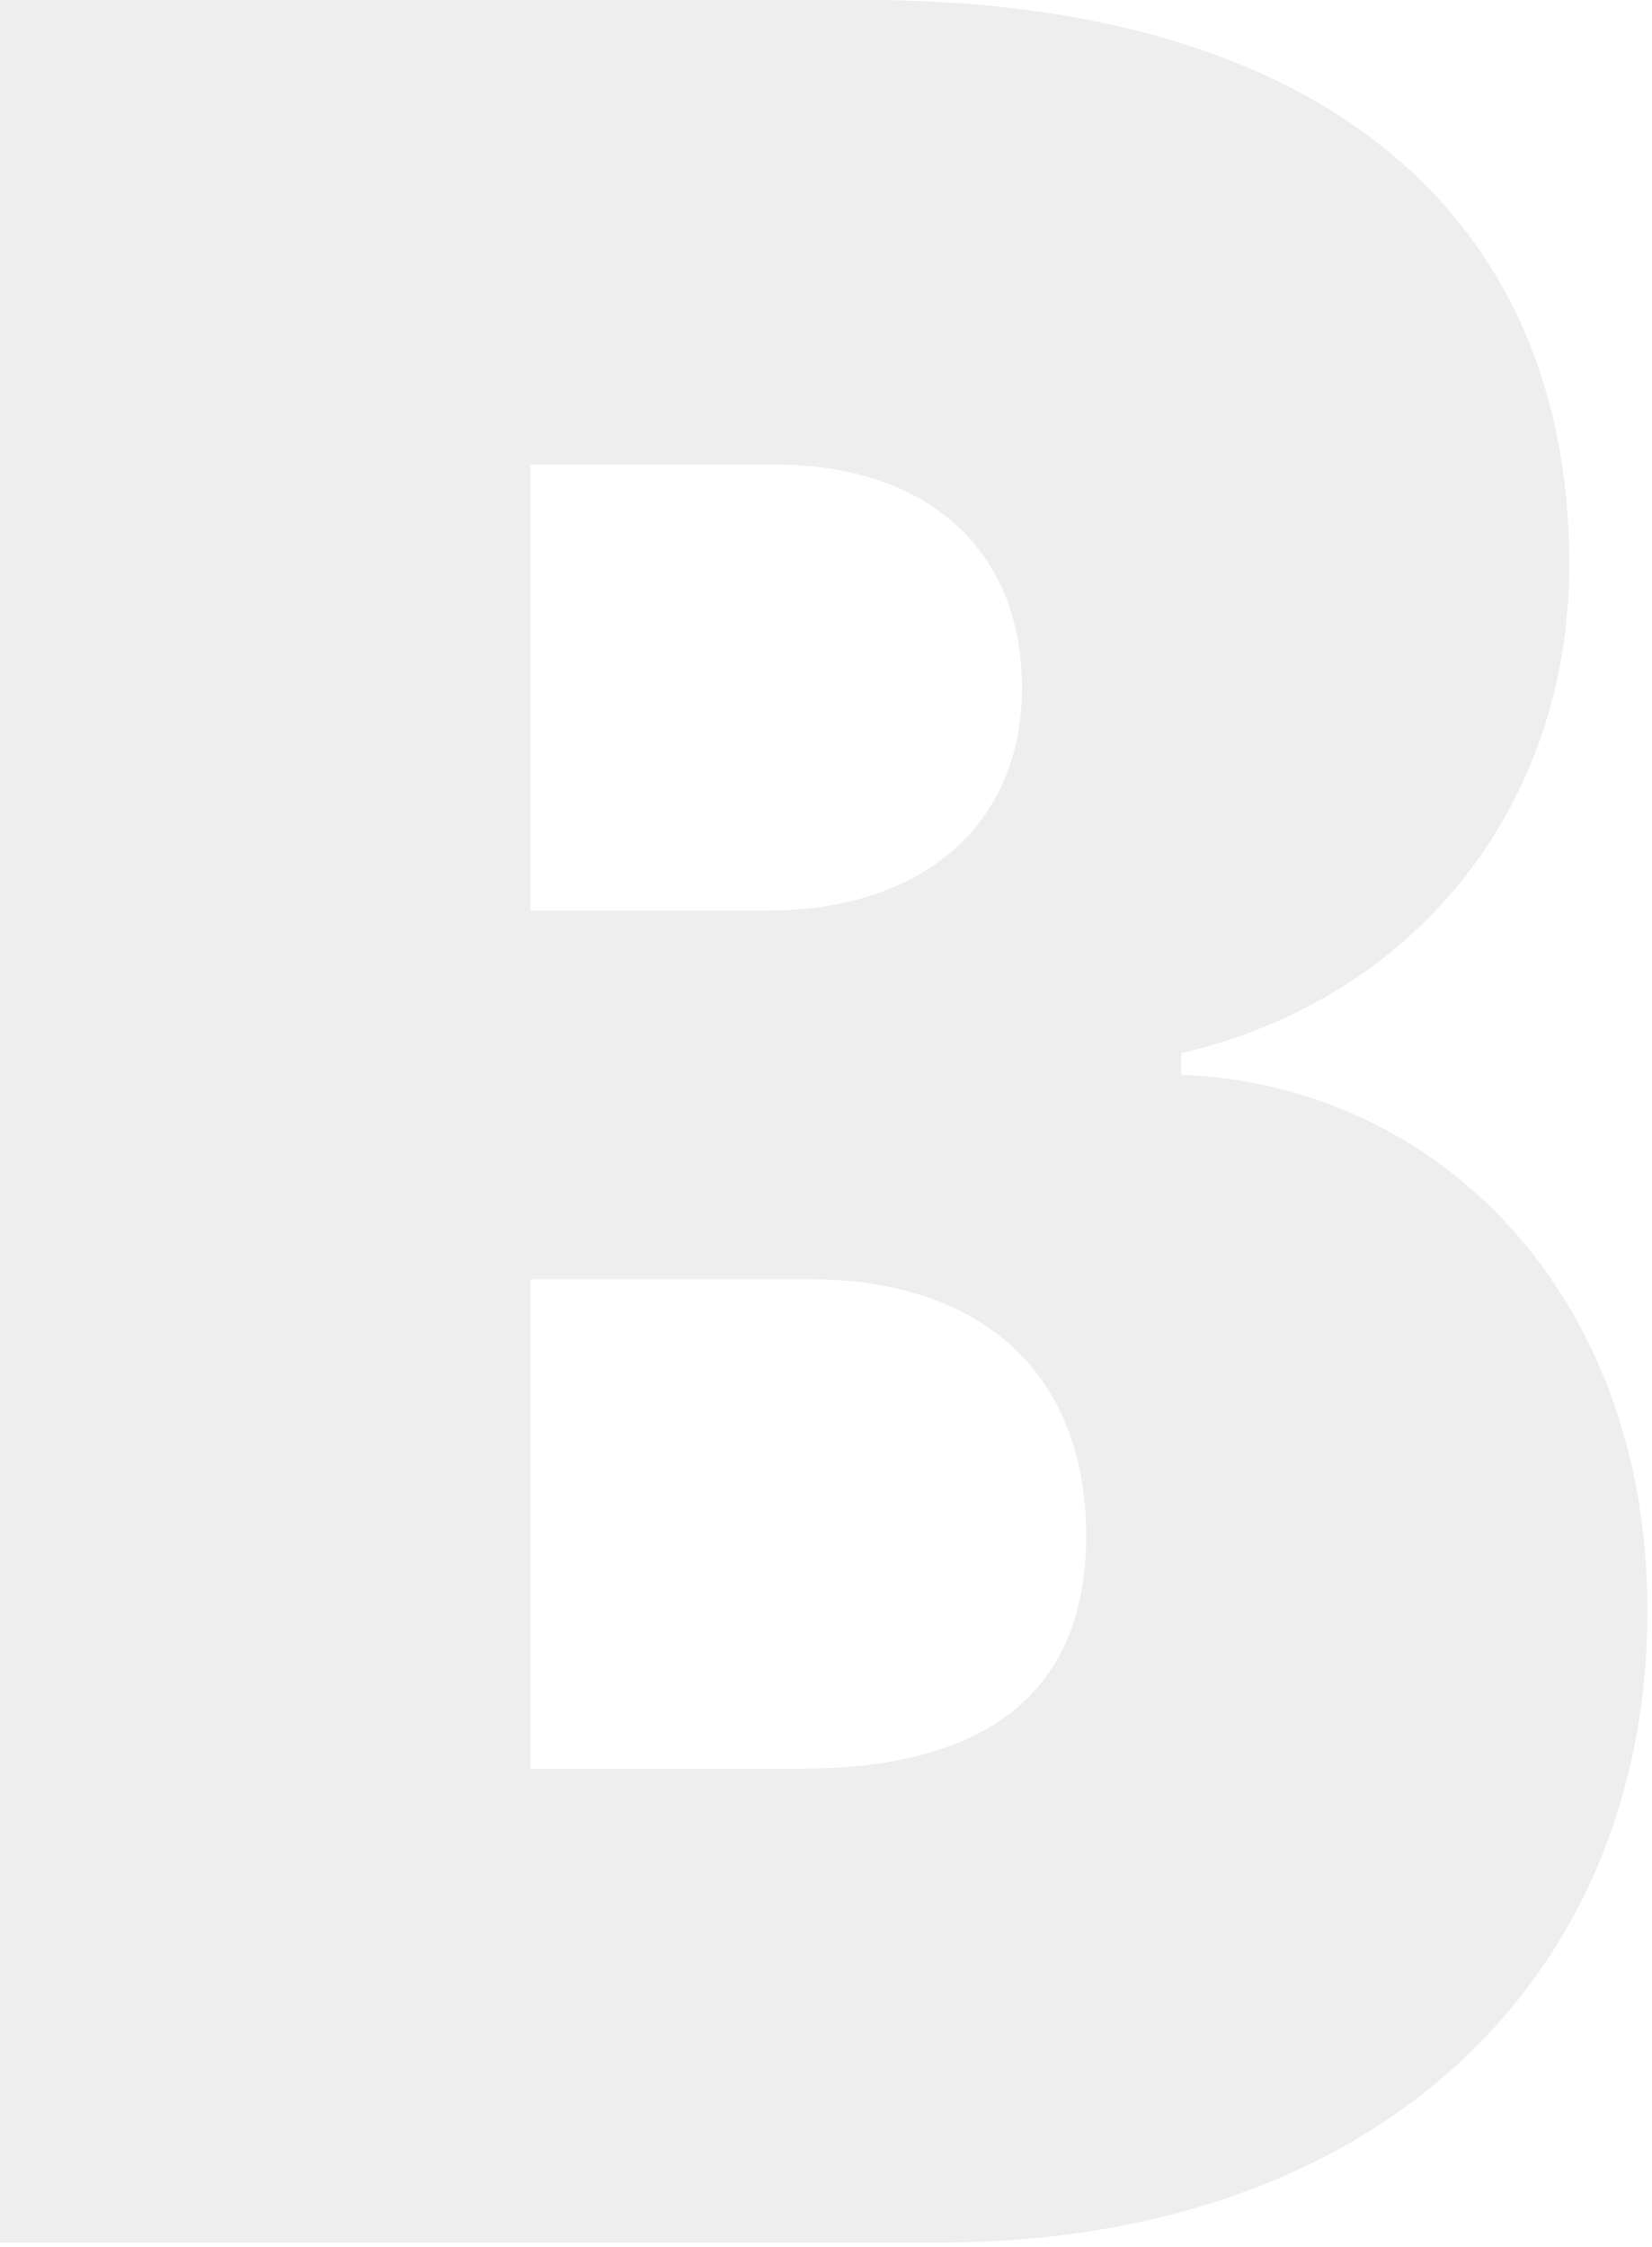
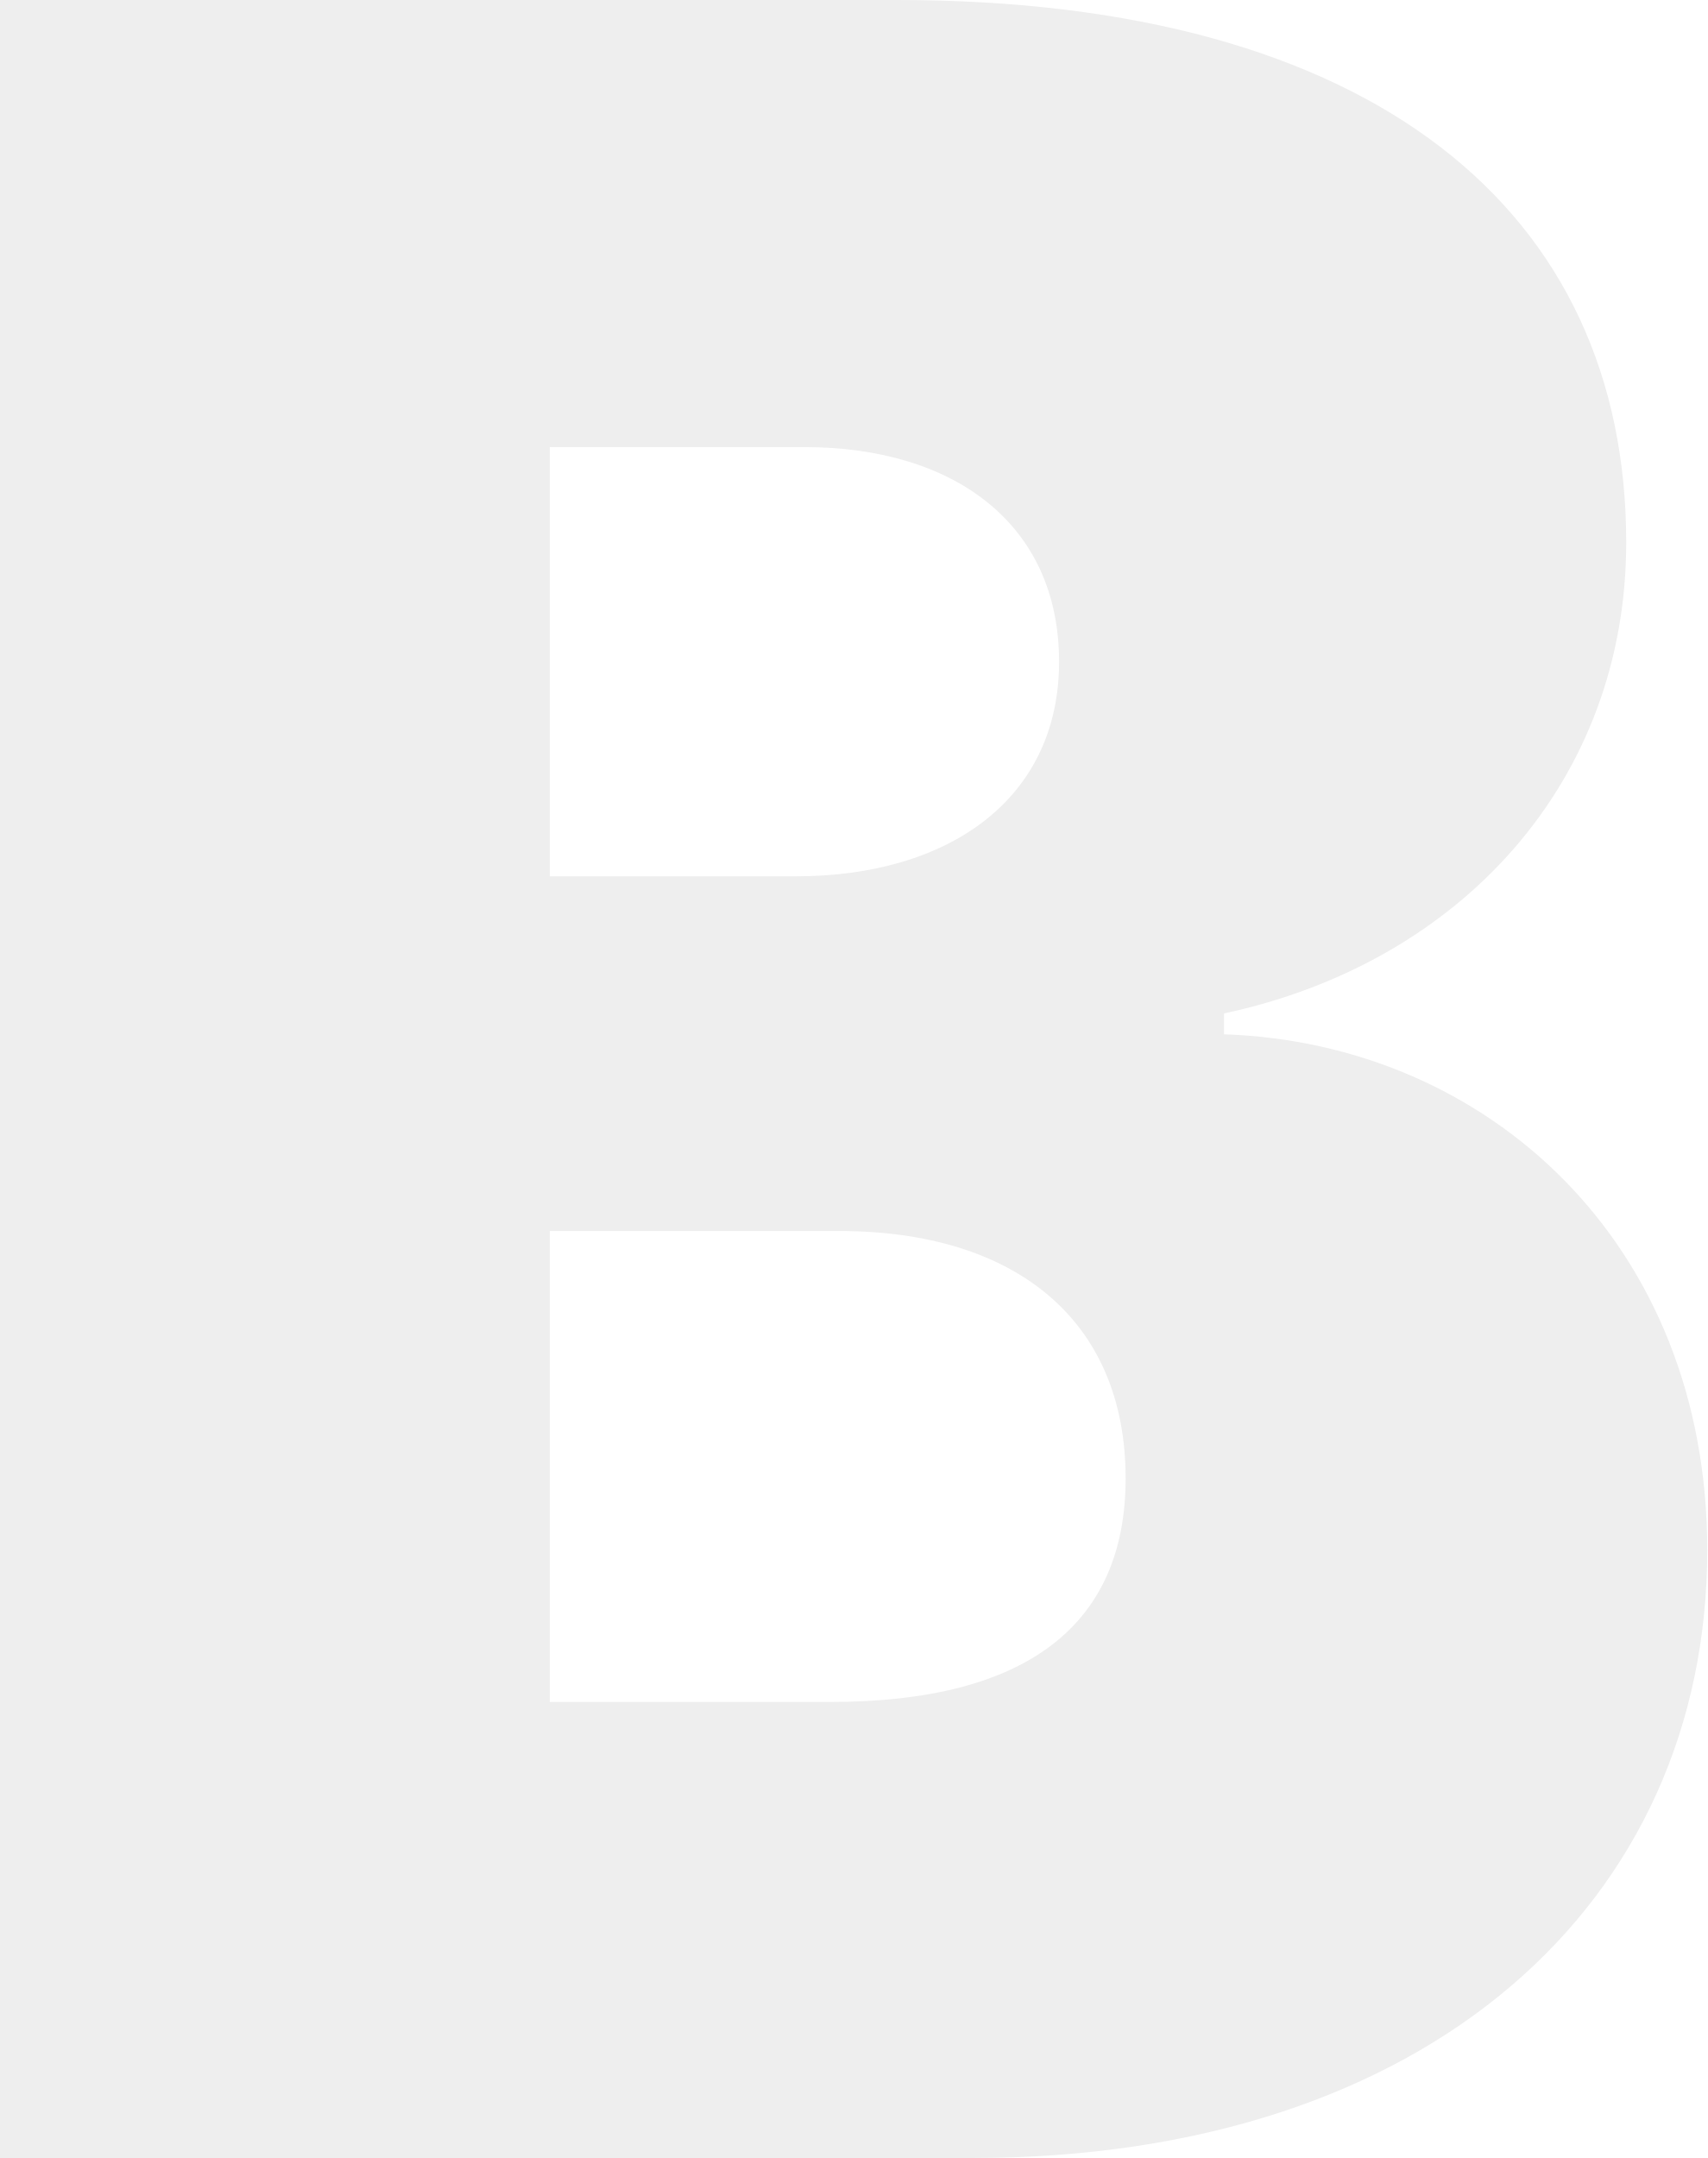
- <svg xmlns="http://www.w3.org/2000/svg" width="219" height="298" viewBox="0 0 219 298" fill="none">
-   <path d="M0 297.413V0H114.799C175.901 0 208.119 29.166 208.119 74.764C208.119 107.627 187.01 132.685 156.644 139.669V142.544C190.343 143.777 218.487 171.3 218.487 213.611C218.487 262.085 182.937 297.413 124.427 297.413H0ZM106.281 234.562C131.463 234.562 144.054 223.881 144.054 203.752C144.054 181.98 129.982 169.657 107.392 169.657H70.36V234.562H106.281ZM101.837 120.772C121.464 120.772 135.536 110.092 135.536 91.195C135.536 72.299 122.205 61.619 102.948 61.619H70.36V120.772H101.837Z" fill="#EEEEEE" />
+ <svg xmlns="http://www.w3.org/2000/svg" width="235" height="297" viewBox="0 0 235 297" fill="none">
+   <path d="M0 297V0H123.475C189.195 0 223.847 29.126 223.847 74.66C223.847 107.478 201.144 132.501 168.483 139.475V142.347C204.729 143.577 235 171.062 235 213.315C235 261.721 196.763 297 133.831 297H0ZM114.314 234.236C141.398 234.236 154.941 223.57 154.941 203.47C154.941 181.728 139.805 169.421 115.508 169.421H75.678V234.236H114.314ZM109.534 120.605C130.644 120.605 145.78 109.939 145.78 91.069C145.78 72.199 131.441 61.533 110.729 61.533H75.678V120.605H109.534Z" fill="#EEEEEE" />
</svg>
